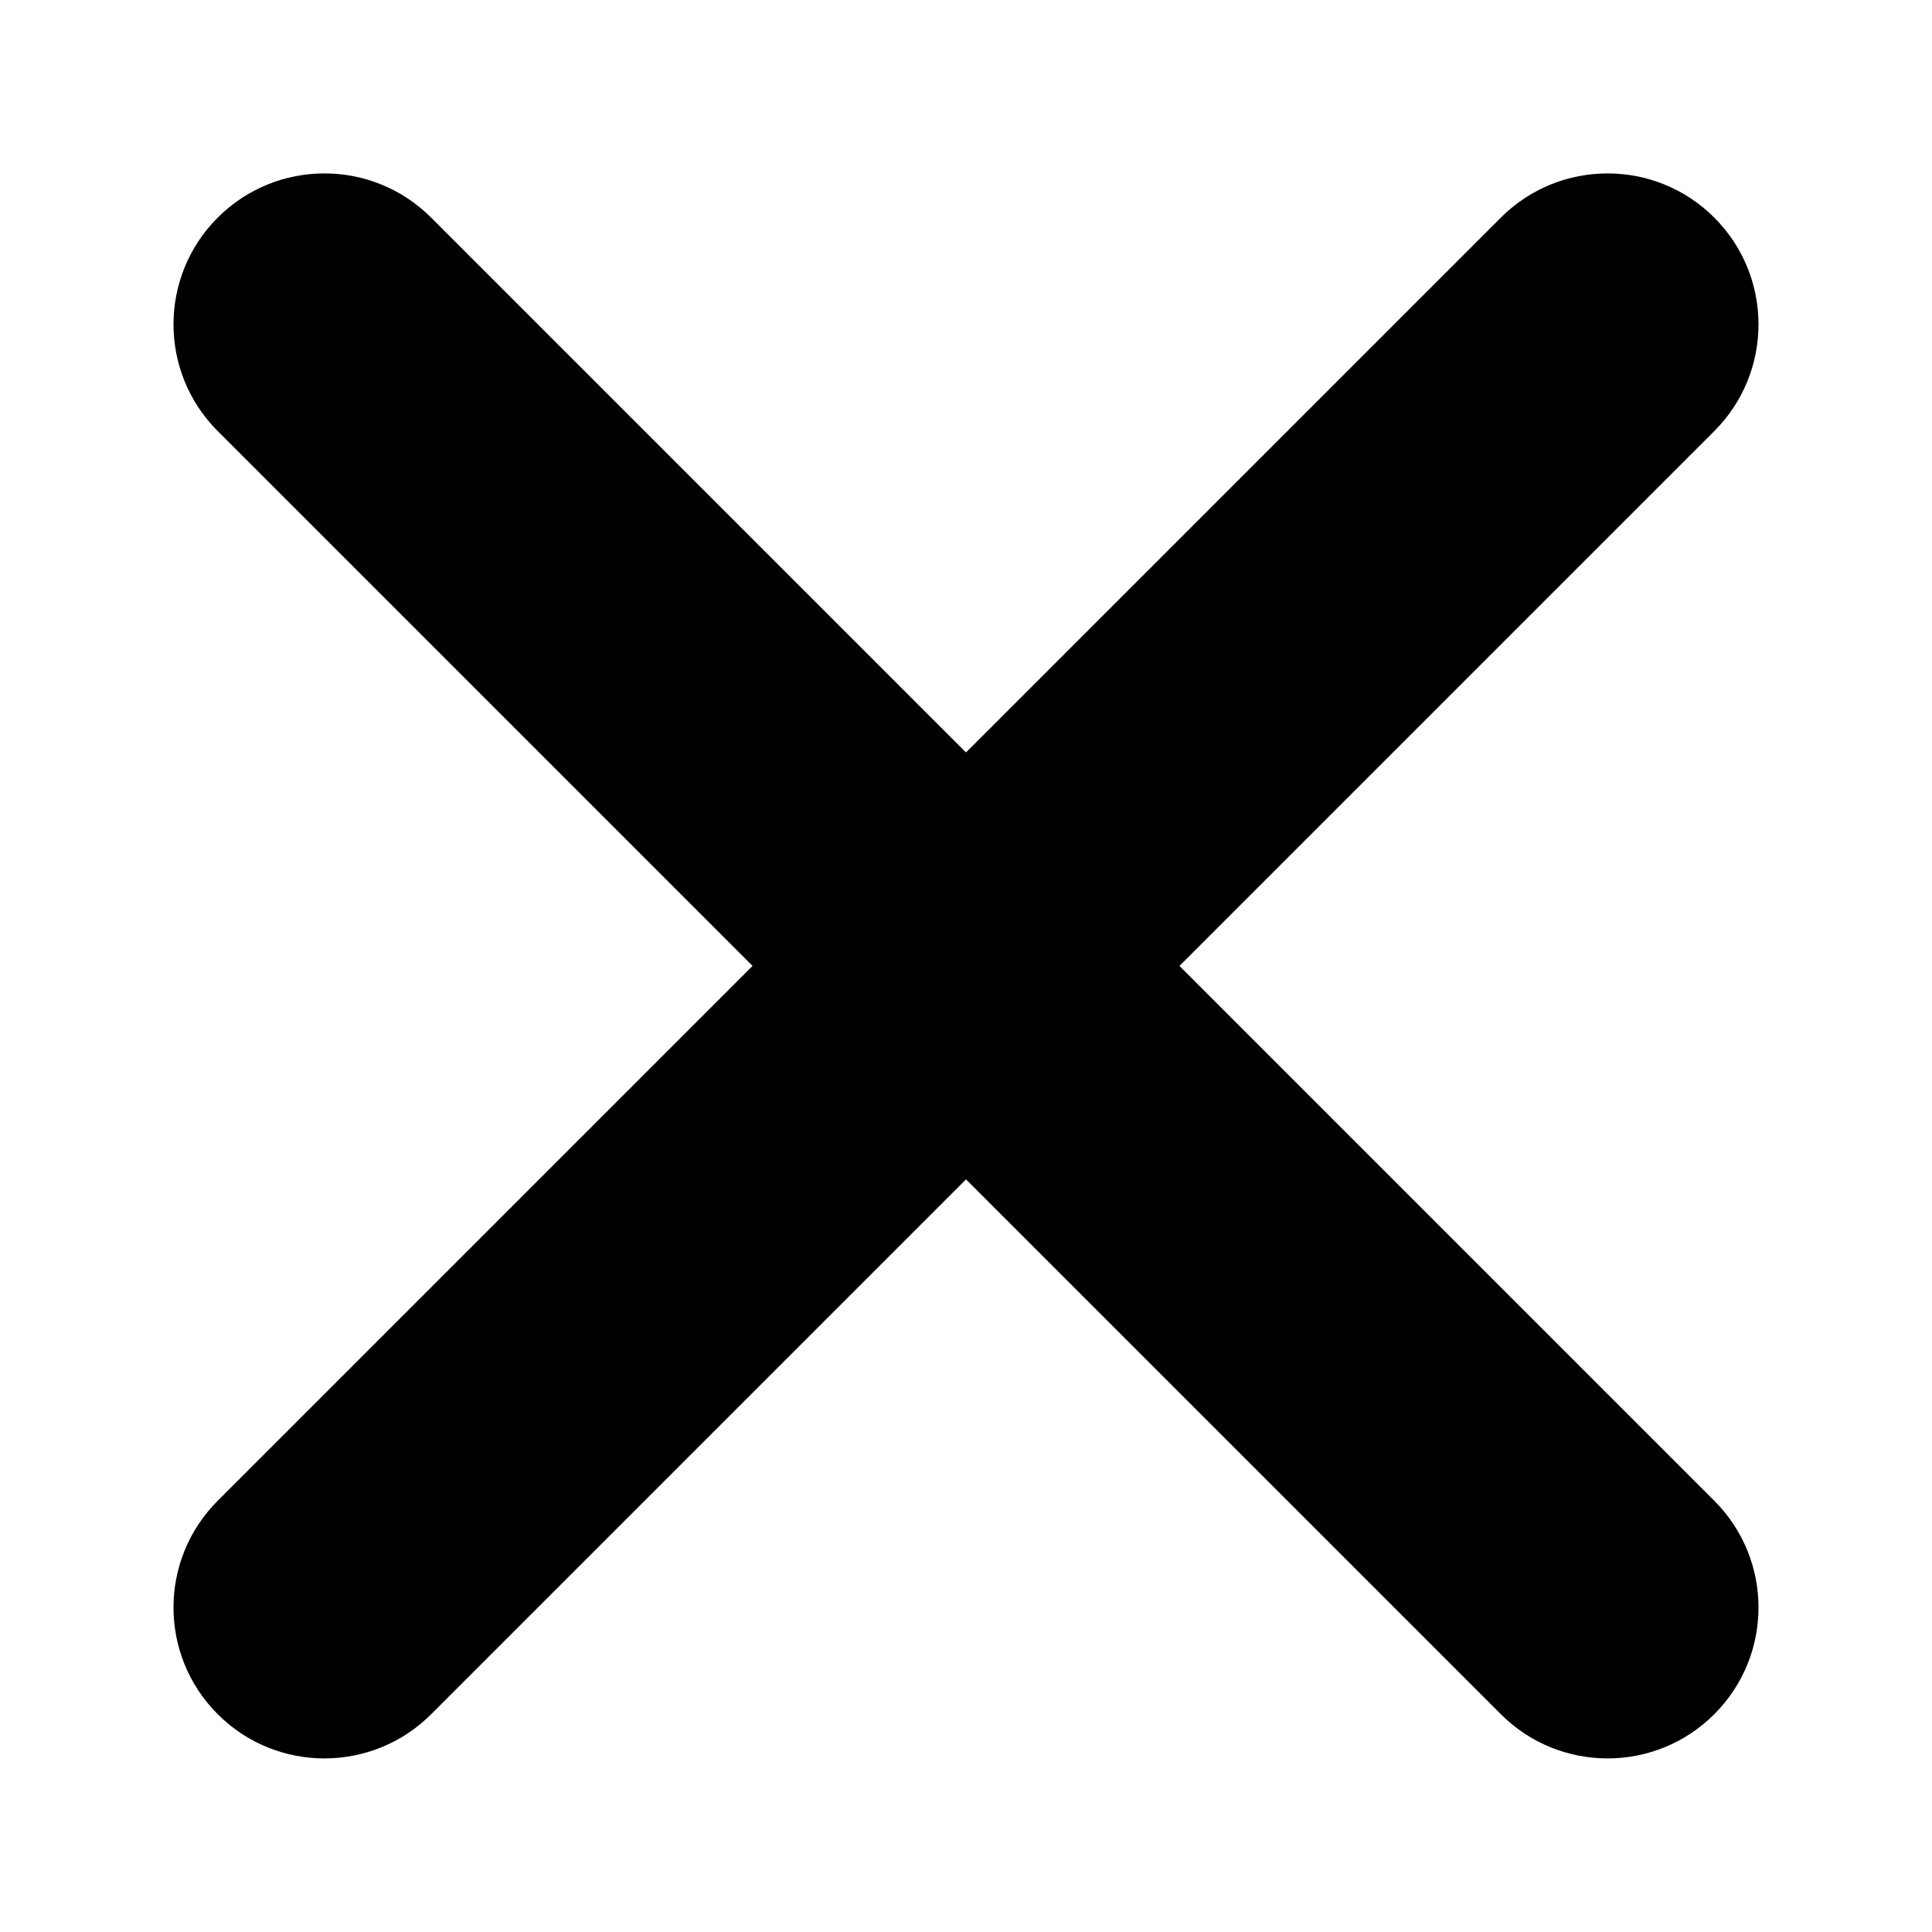
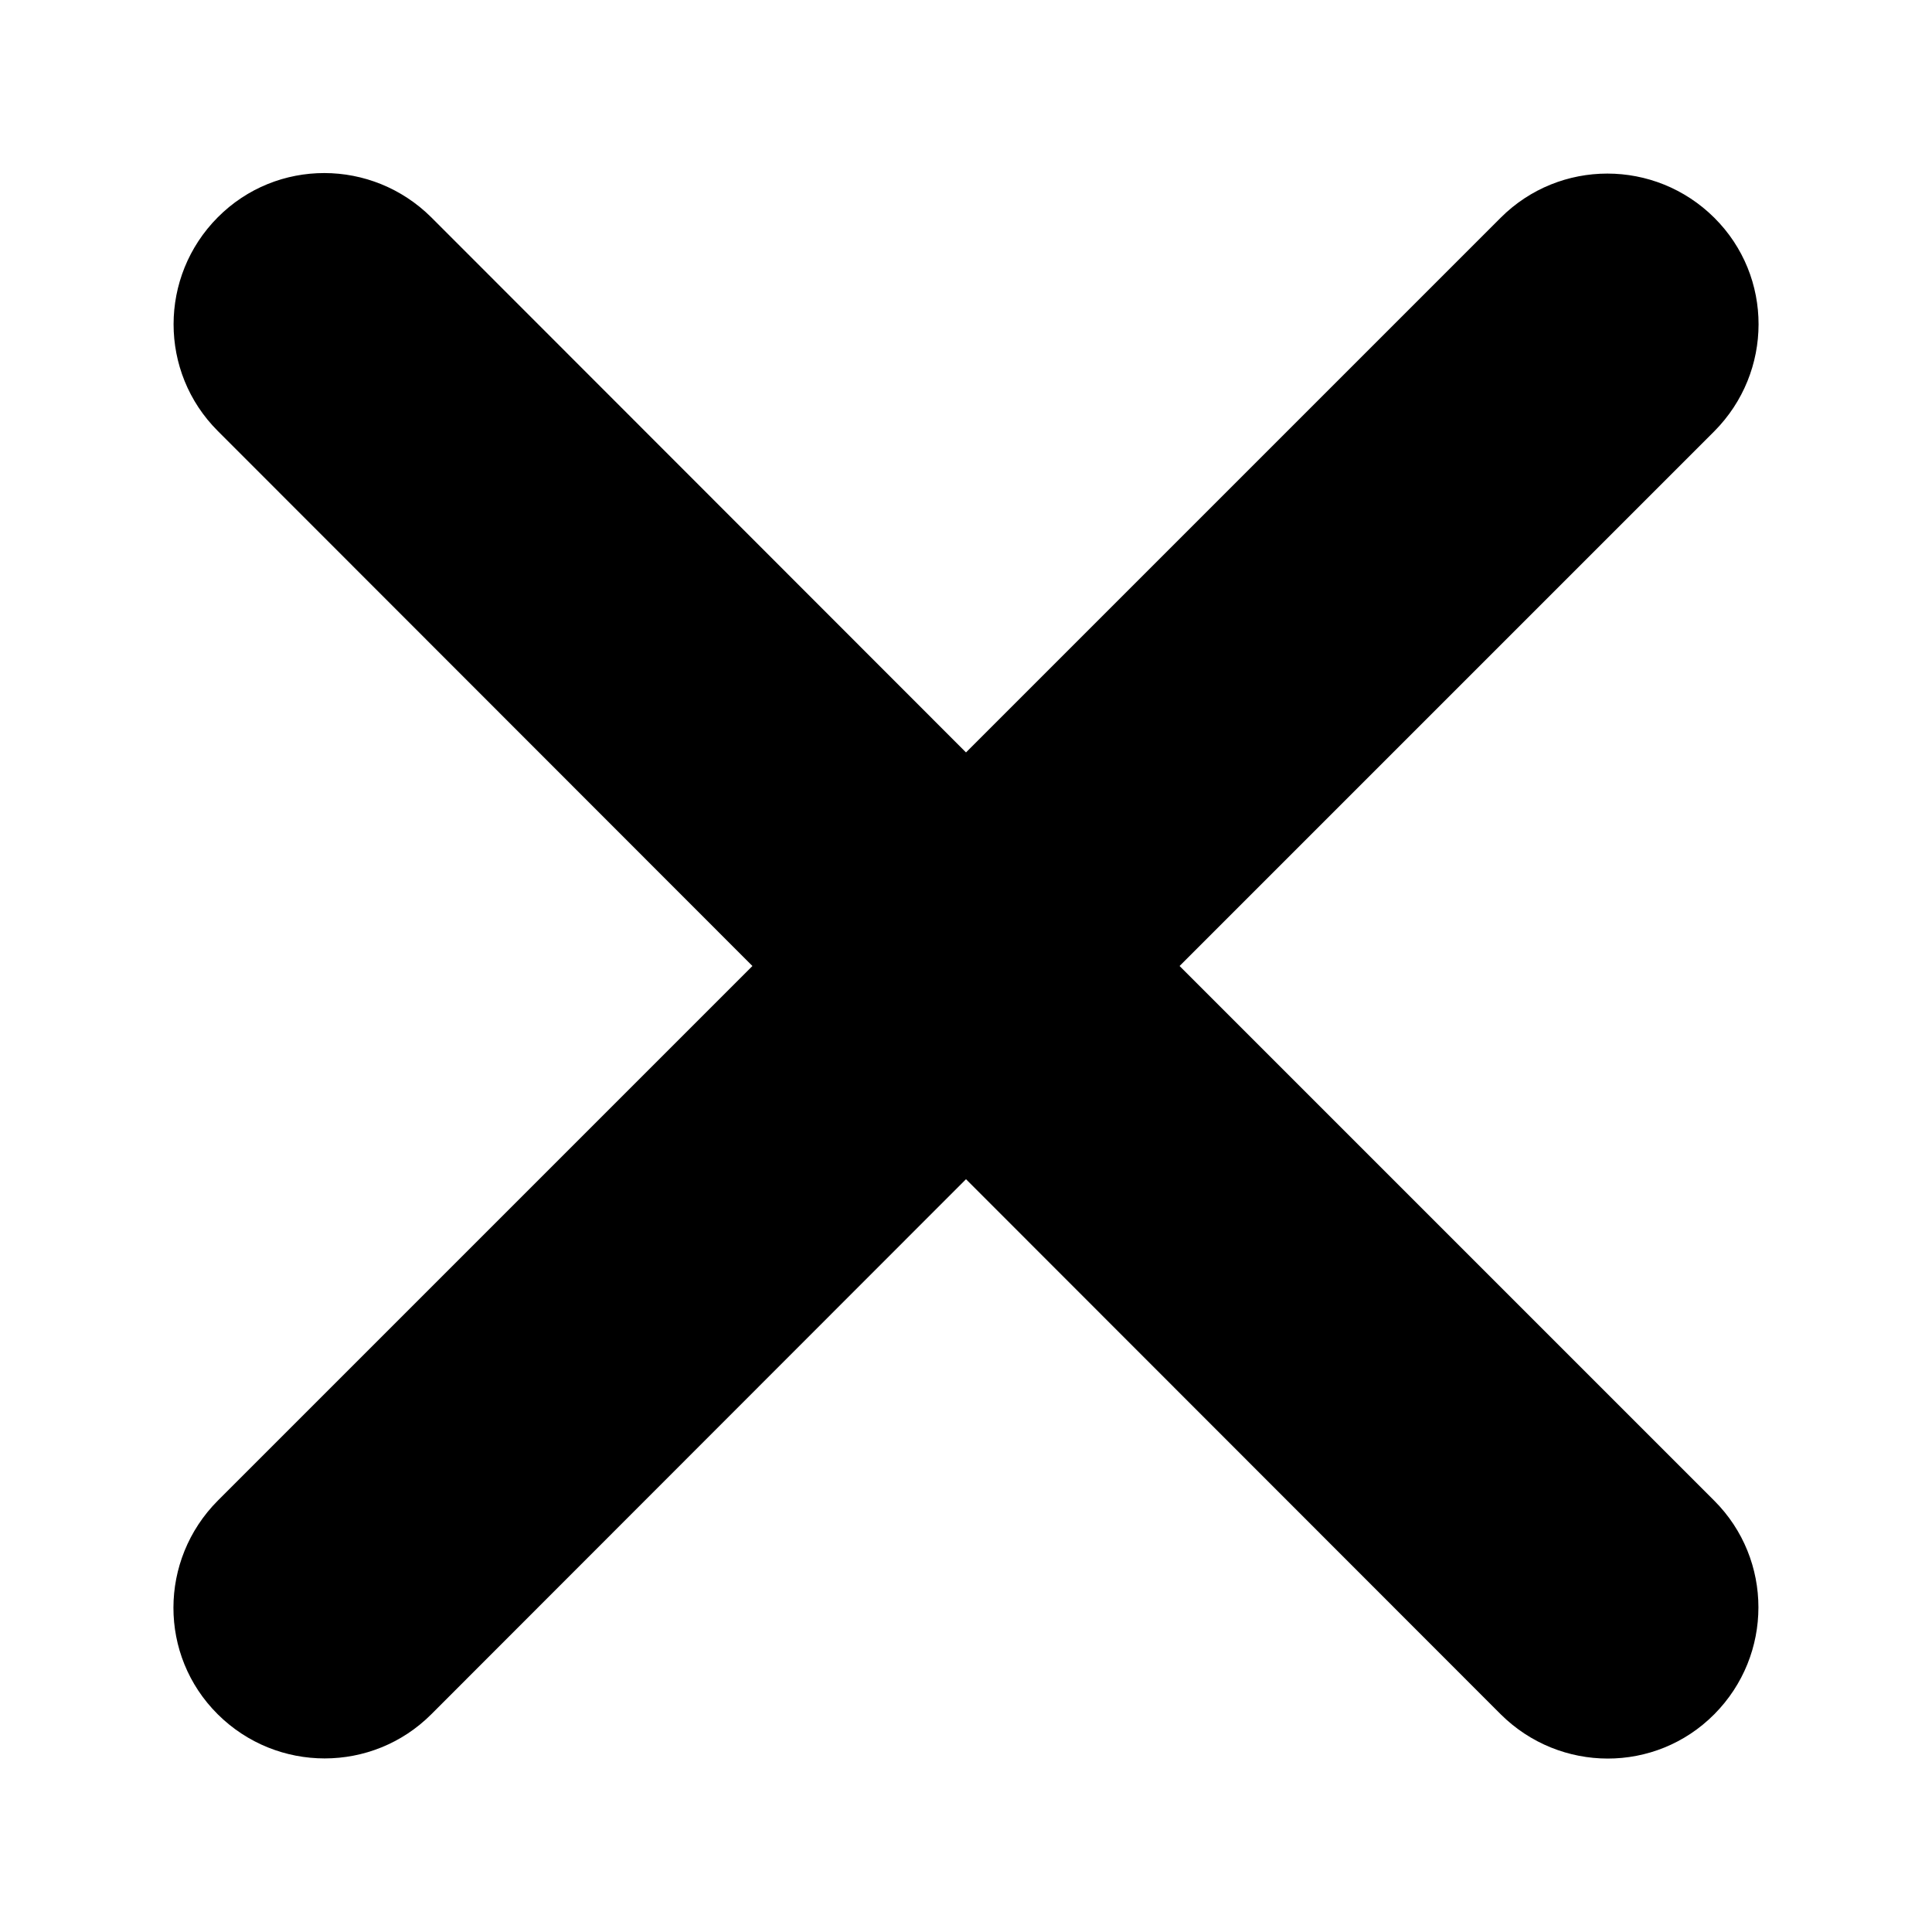
- <svg xmlns="http://www.w3.org/2000/svg" width="512px" height="512px" viewBox="0 0 512 512" version="1.1">
-   <defs />
-   <g id="Page-1" stroke="none" stroke-width="1" fill="none" fill-rule="evenodd">
-     <g id="close" fill="#000000">
-       <path d="M256,199.409 L397.738,57.672 C413.359,42.051 438.685,42.051 454.306,57.672 C469.927,73.293 469.927,98.619 454.306,114.24 L312.569,255.978 L454.306,397.716 C469.927,413.337 469.927,438.663 454.306,454.284 C438.685,469.905 413.359,469.905 397.738,454.284 L256,312.546 L114.262,454.284 C98.641,469.905 73.315,469.905 57.694,454.284 C42.073,438.663 42.073,413.337 57.694,397.716 L199.431,255.978 L57.694,114.24 C42.073,98.619 42.073,73.293 57.694,57.672 C73.315,42.051 98.641,42.051 114.262,57.672 L256,199.409 Z" id="Shape" />
+ <svg xmlns="http://www.w3.org/2000/svg" version="1.1" id="Calque_1" x="0px" y="0px" width="512px" height="512px" viewBox="0 0 512 512" enable-background="new 0 0 512 512" xml:space="preserve">
+   <g id="Page-1">
+     <g id="close">
+       <path id="Shape" d="M256,199.4L397.7,57.7c15.6-15.6,40.9-15.6,56.6,0s15.6,40.9,0,56.6L312.6,256    l141.7,141.7c15.6,15.6,15.6,40.9,0,56.6s-40.9,15.6-56.6,0L256,312.5L114.3,454.3c-15.6,15.6-40.9,15.6-56.6,0s-15.6-40.9,0-56.6    L199.4,256L57.7,114.2c-15.6-15.6-15.6-40.9,0-56.6s40.9-15.6,56.6,0L256,199.4z" />
    </g>
  </g>
</svg>
